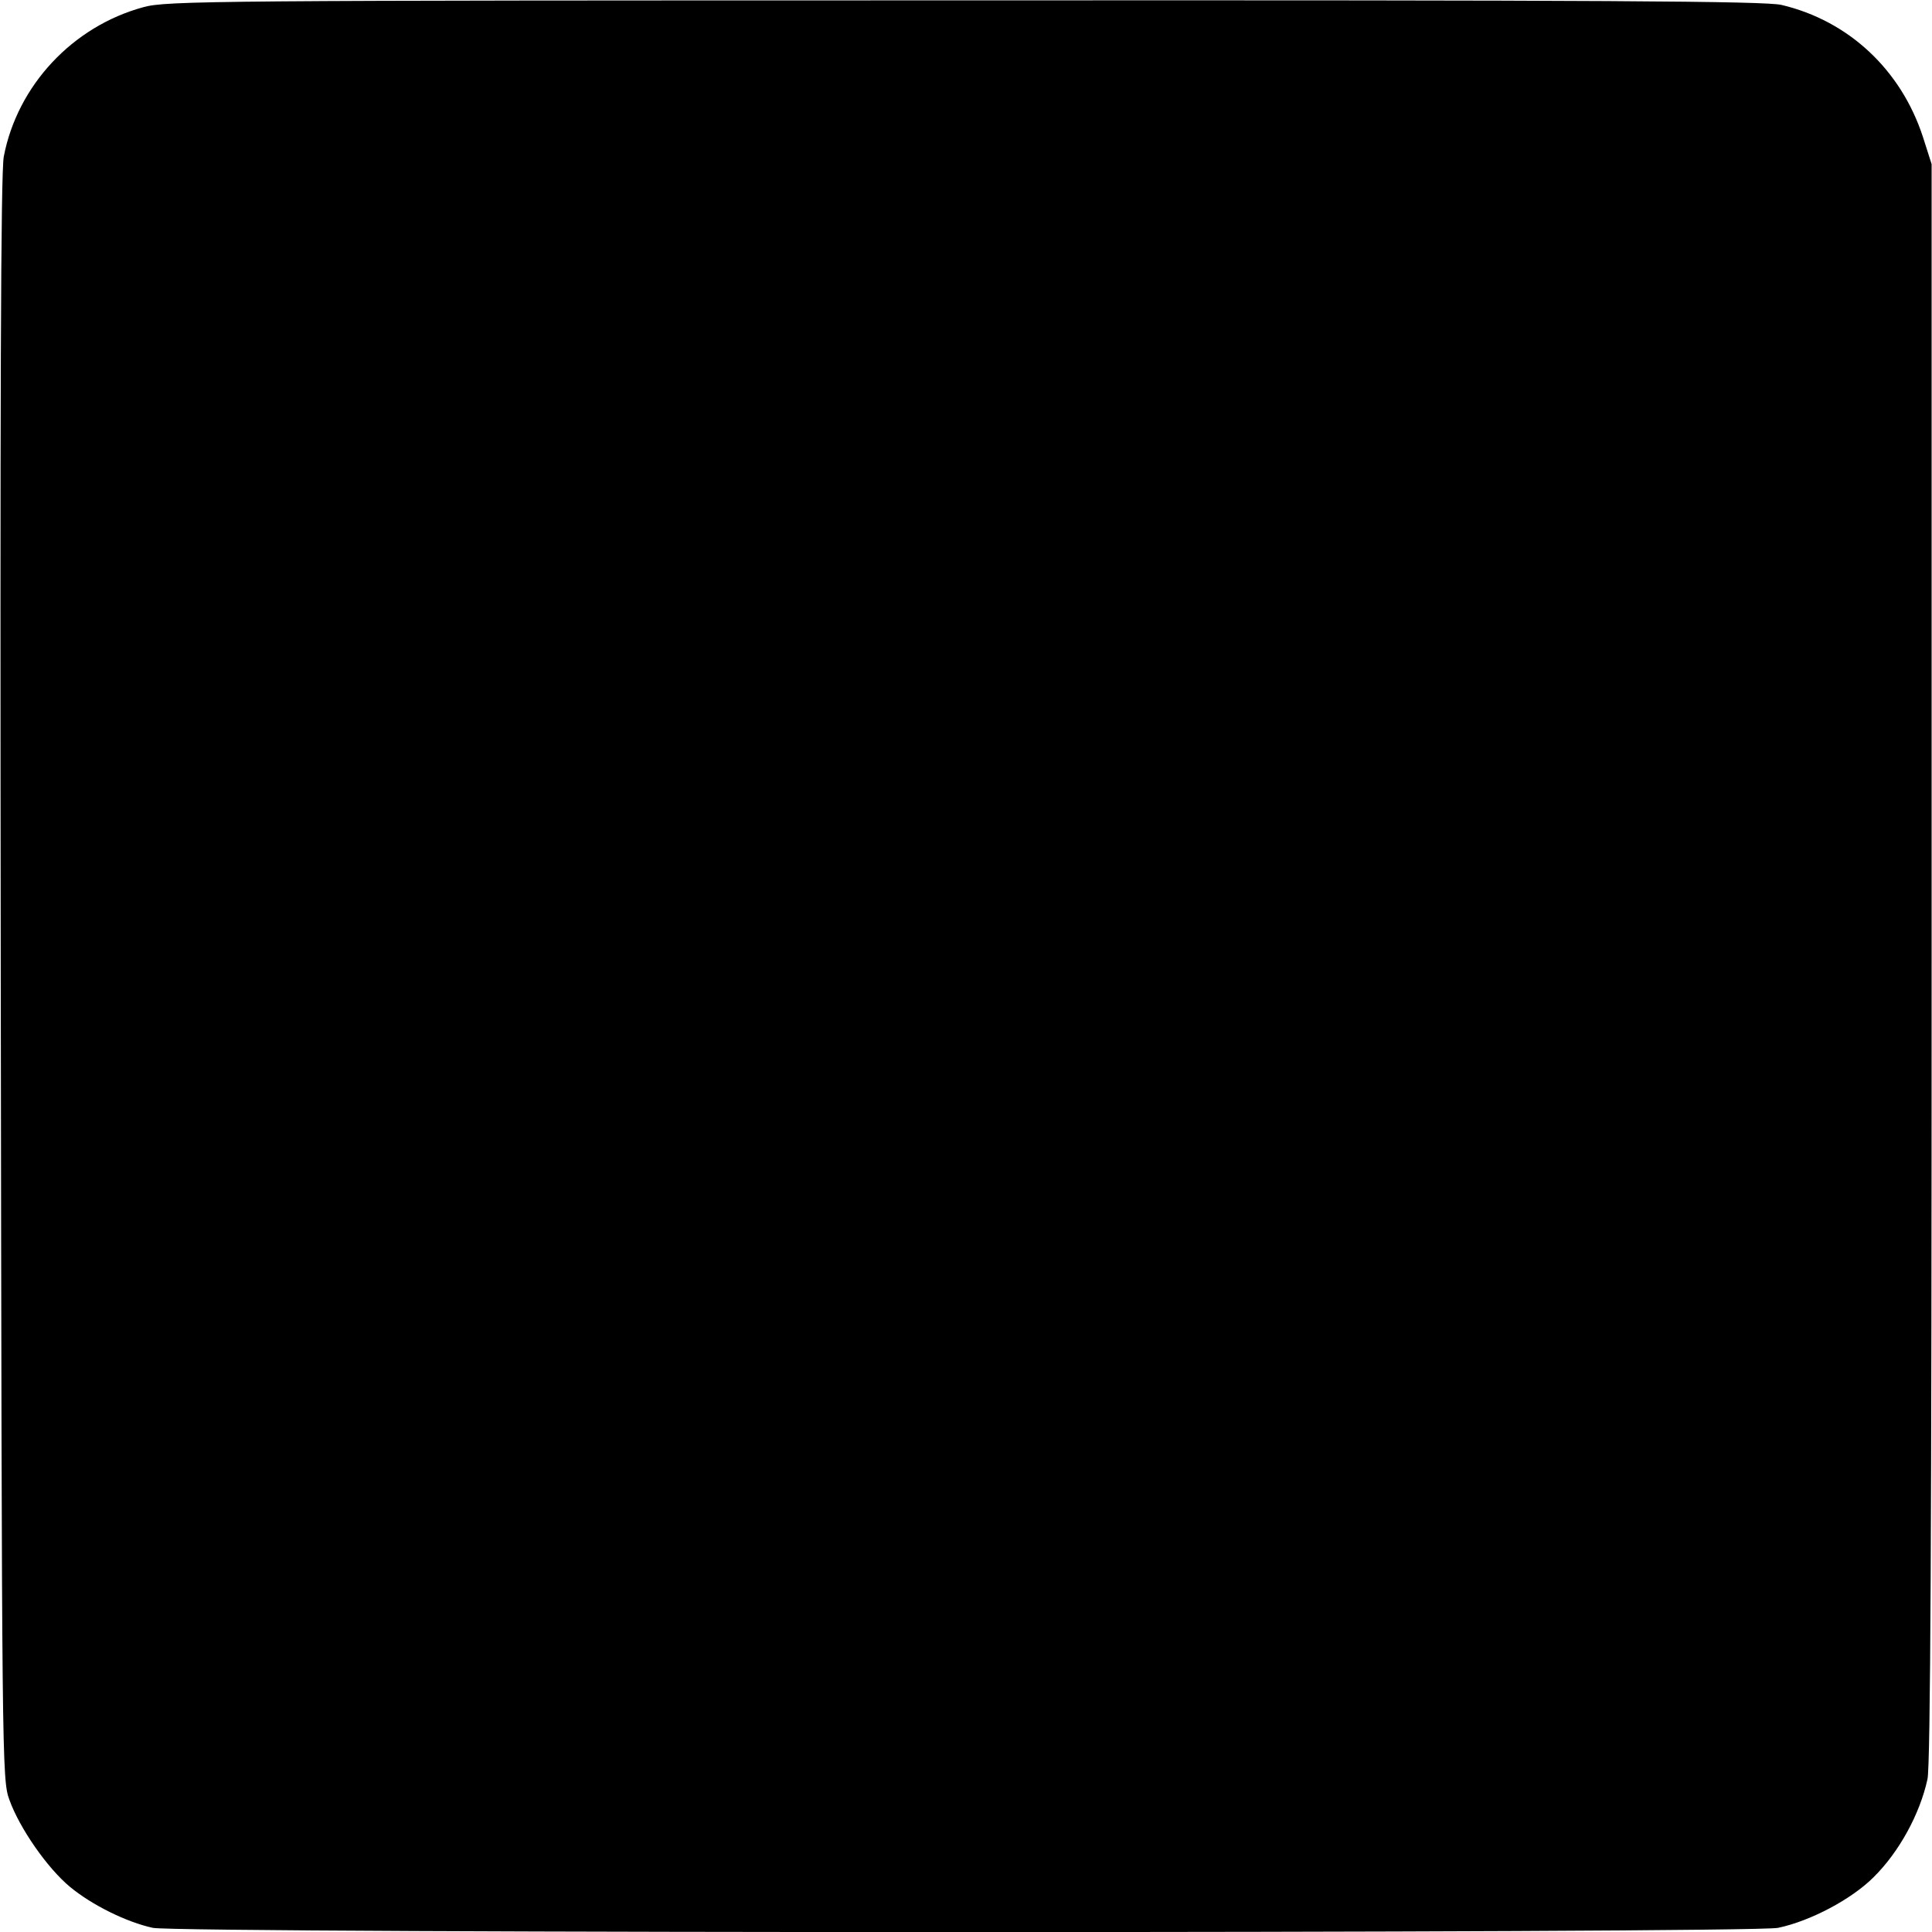
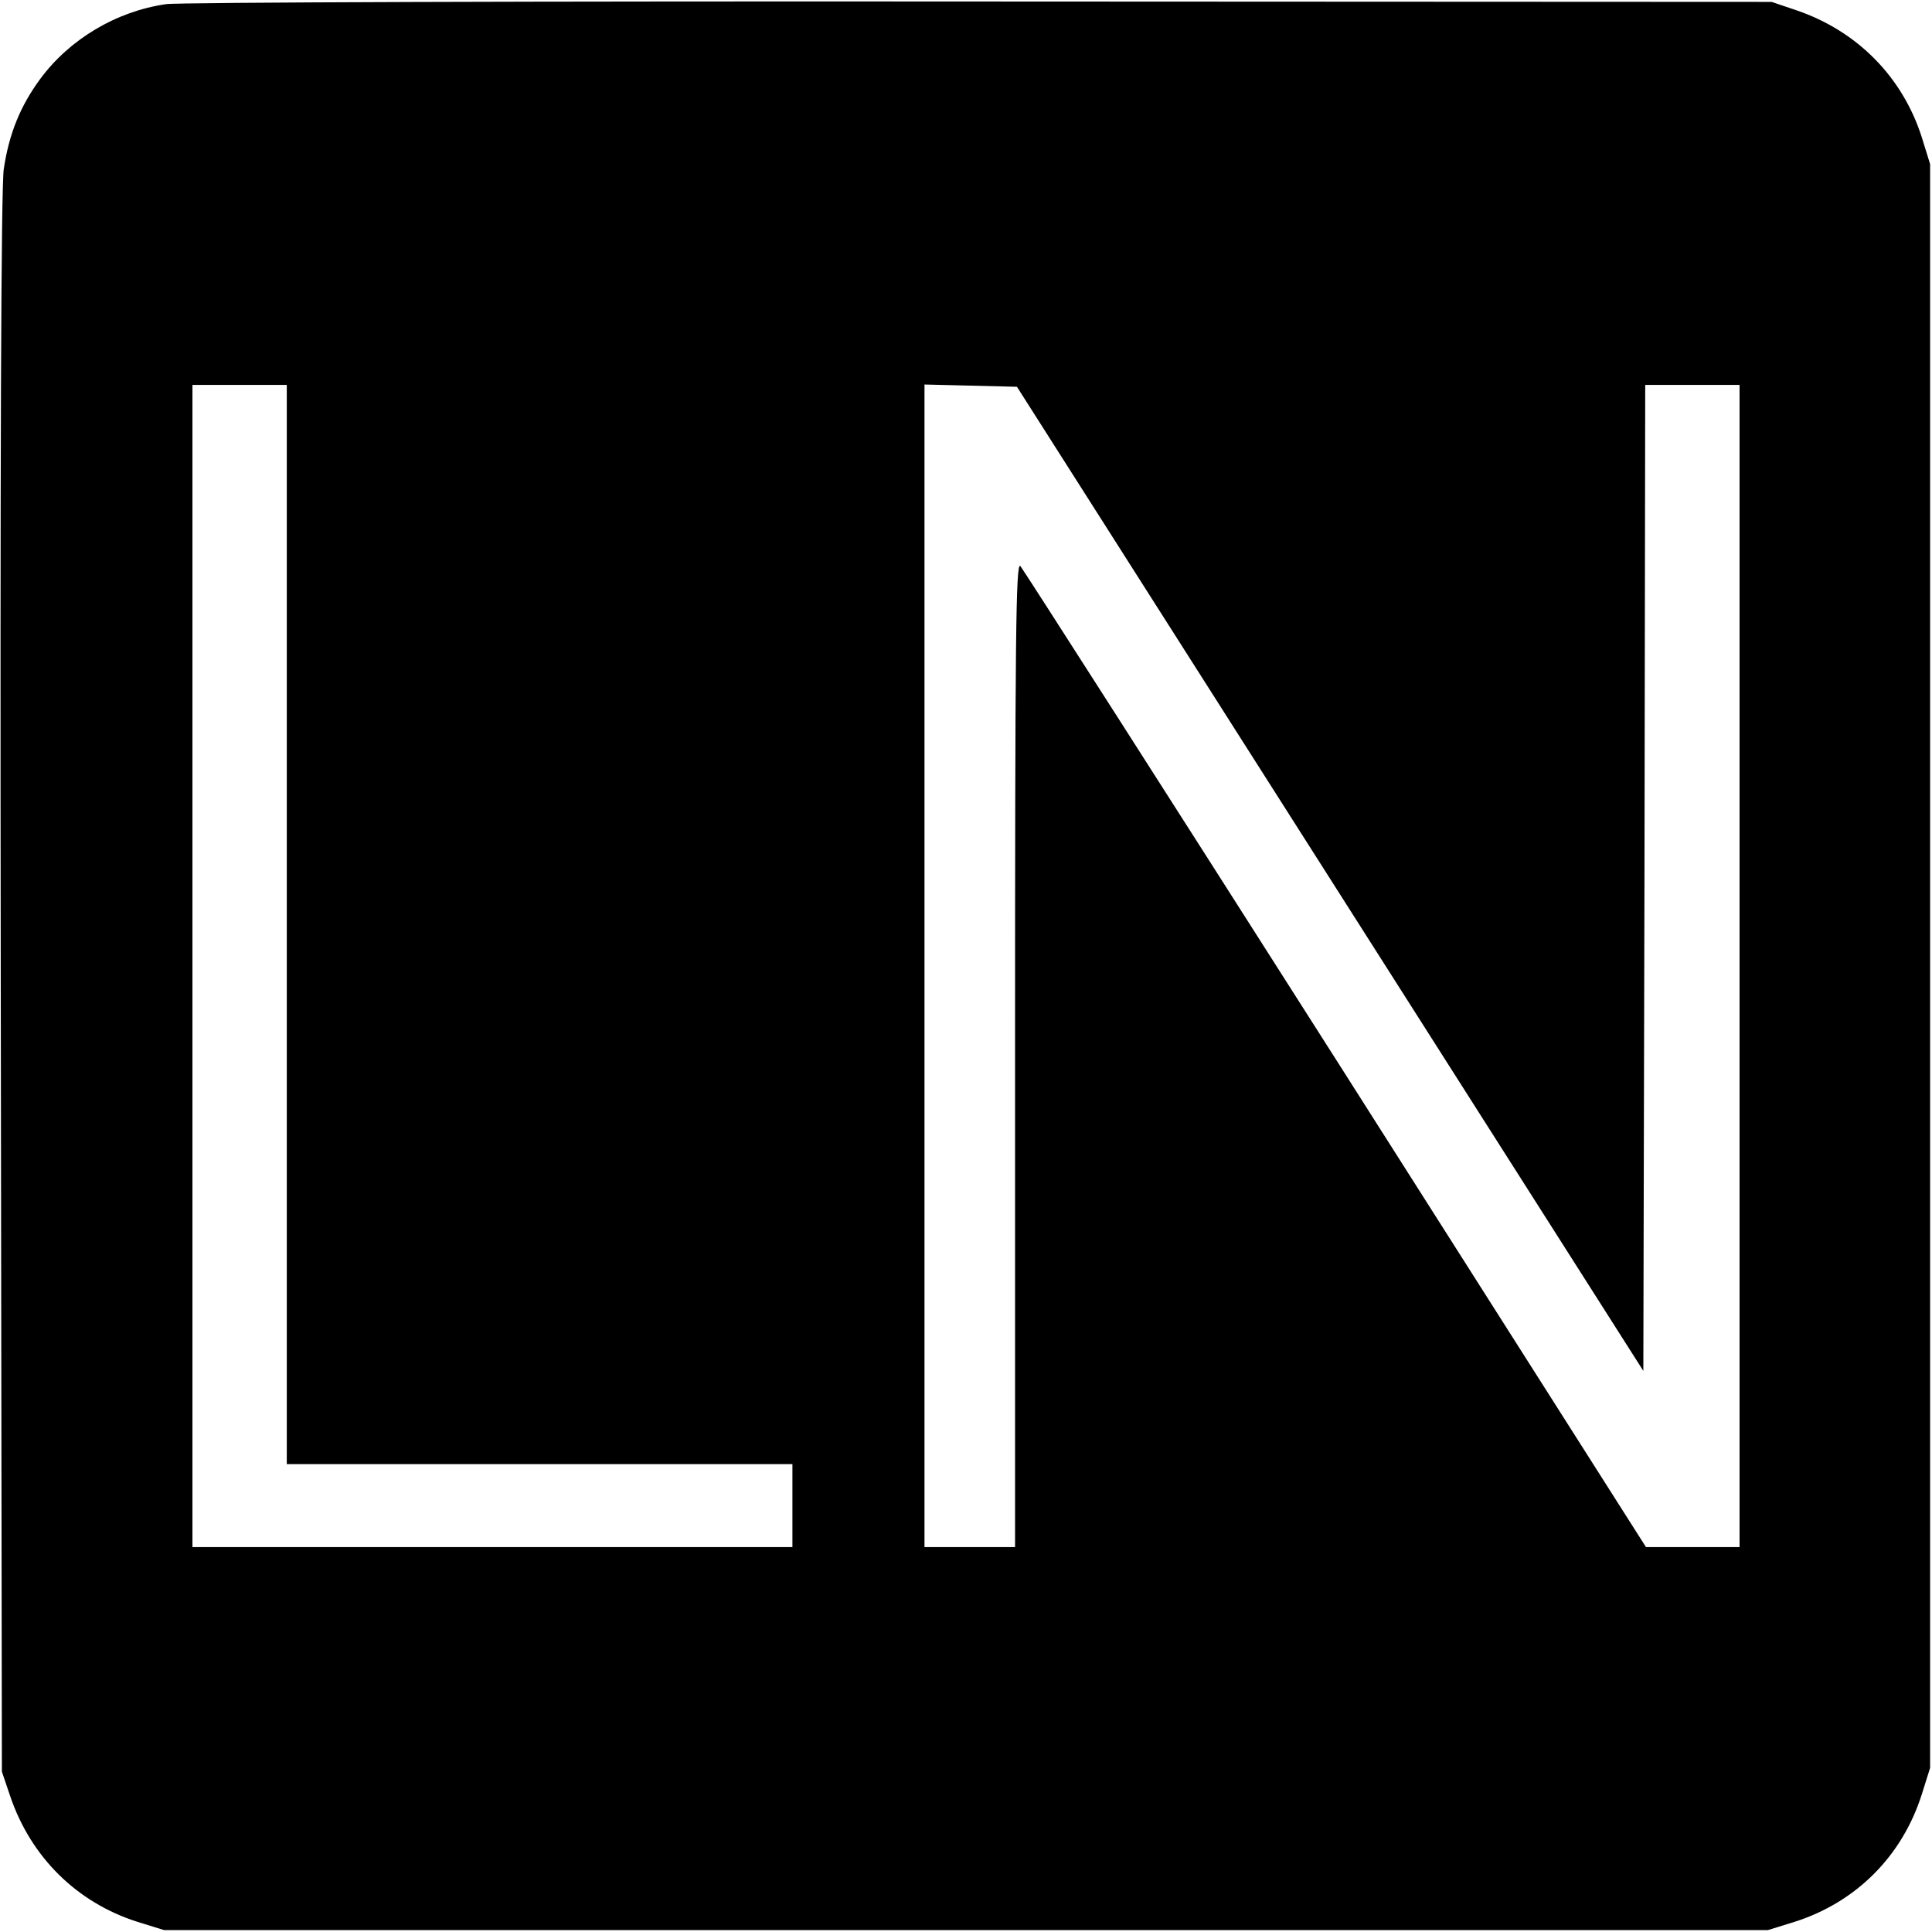
<svg xmlns="http://www.w3.org/2000/svg" version="1.0" width="512pt" height="512pt" viewBox="0 0 512 512" preserveAspectRatio="xMidYMid meet">
  <g transform="translate(0,512) scale(0.1,-0.1)" fill="#000000" stroke="none">
-     <path d="M380 5101 c-188 -51 -334 -208 -370 -396 -8 -44 -10 -632 -8 -2180 3 -2082 3 -2121 23 -2175 27 -75 100 -180 160 -230 59 -49 151 -94 220 -109 72 -15 4233 -15 4307 0 86 18 195 76 253 134 68 67 123 168 143 260 8 35 11 671 11 2165 l0 2115 -23 72 c-58 178 -197 308 -375 350 -45 10 -459 13 -2166 12 -1989 0 -2114 -1 -2175 -18z" />
+     <path d="M440 5109 c-132 -19 -256 -93 -334 -199 -52 -71 -82 -144 -96 -238 -7 -45 -10 -756 -8 -2157 l3 -2090 22 -65 c55 -162 177 -282 337 -333 l71 -22 2125 0 2125 0 71 22 c163 52 285 174 337 338 l22 70 0 2125 0 2125 -22 71 c-51 160 -171 282 -333 337 l-65 22 -2100 1 c-1155 1 -2125 -2 -2155 -7z m320 -2439 l0 -1430 670 0 670 0 0 -110 0 -110 -795 0 -795 0 0 1540 0 1540 125 0 125 0 0 -1430z m2765 121 l830 -1304 3 1307 2 1306 125 0 125 0 0 -1540 0 -1540 -124 0 -124 0 -822 1293 c-452 710 -829 1299 -836 1307 -12 12 -14 -185 -14 -1293 l0 -1307 -120 0 -120 0 0 1540 0 1541 123 -3 122 -3 830 -1304z" />
  </g>
</svg>
